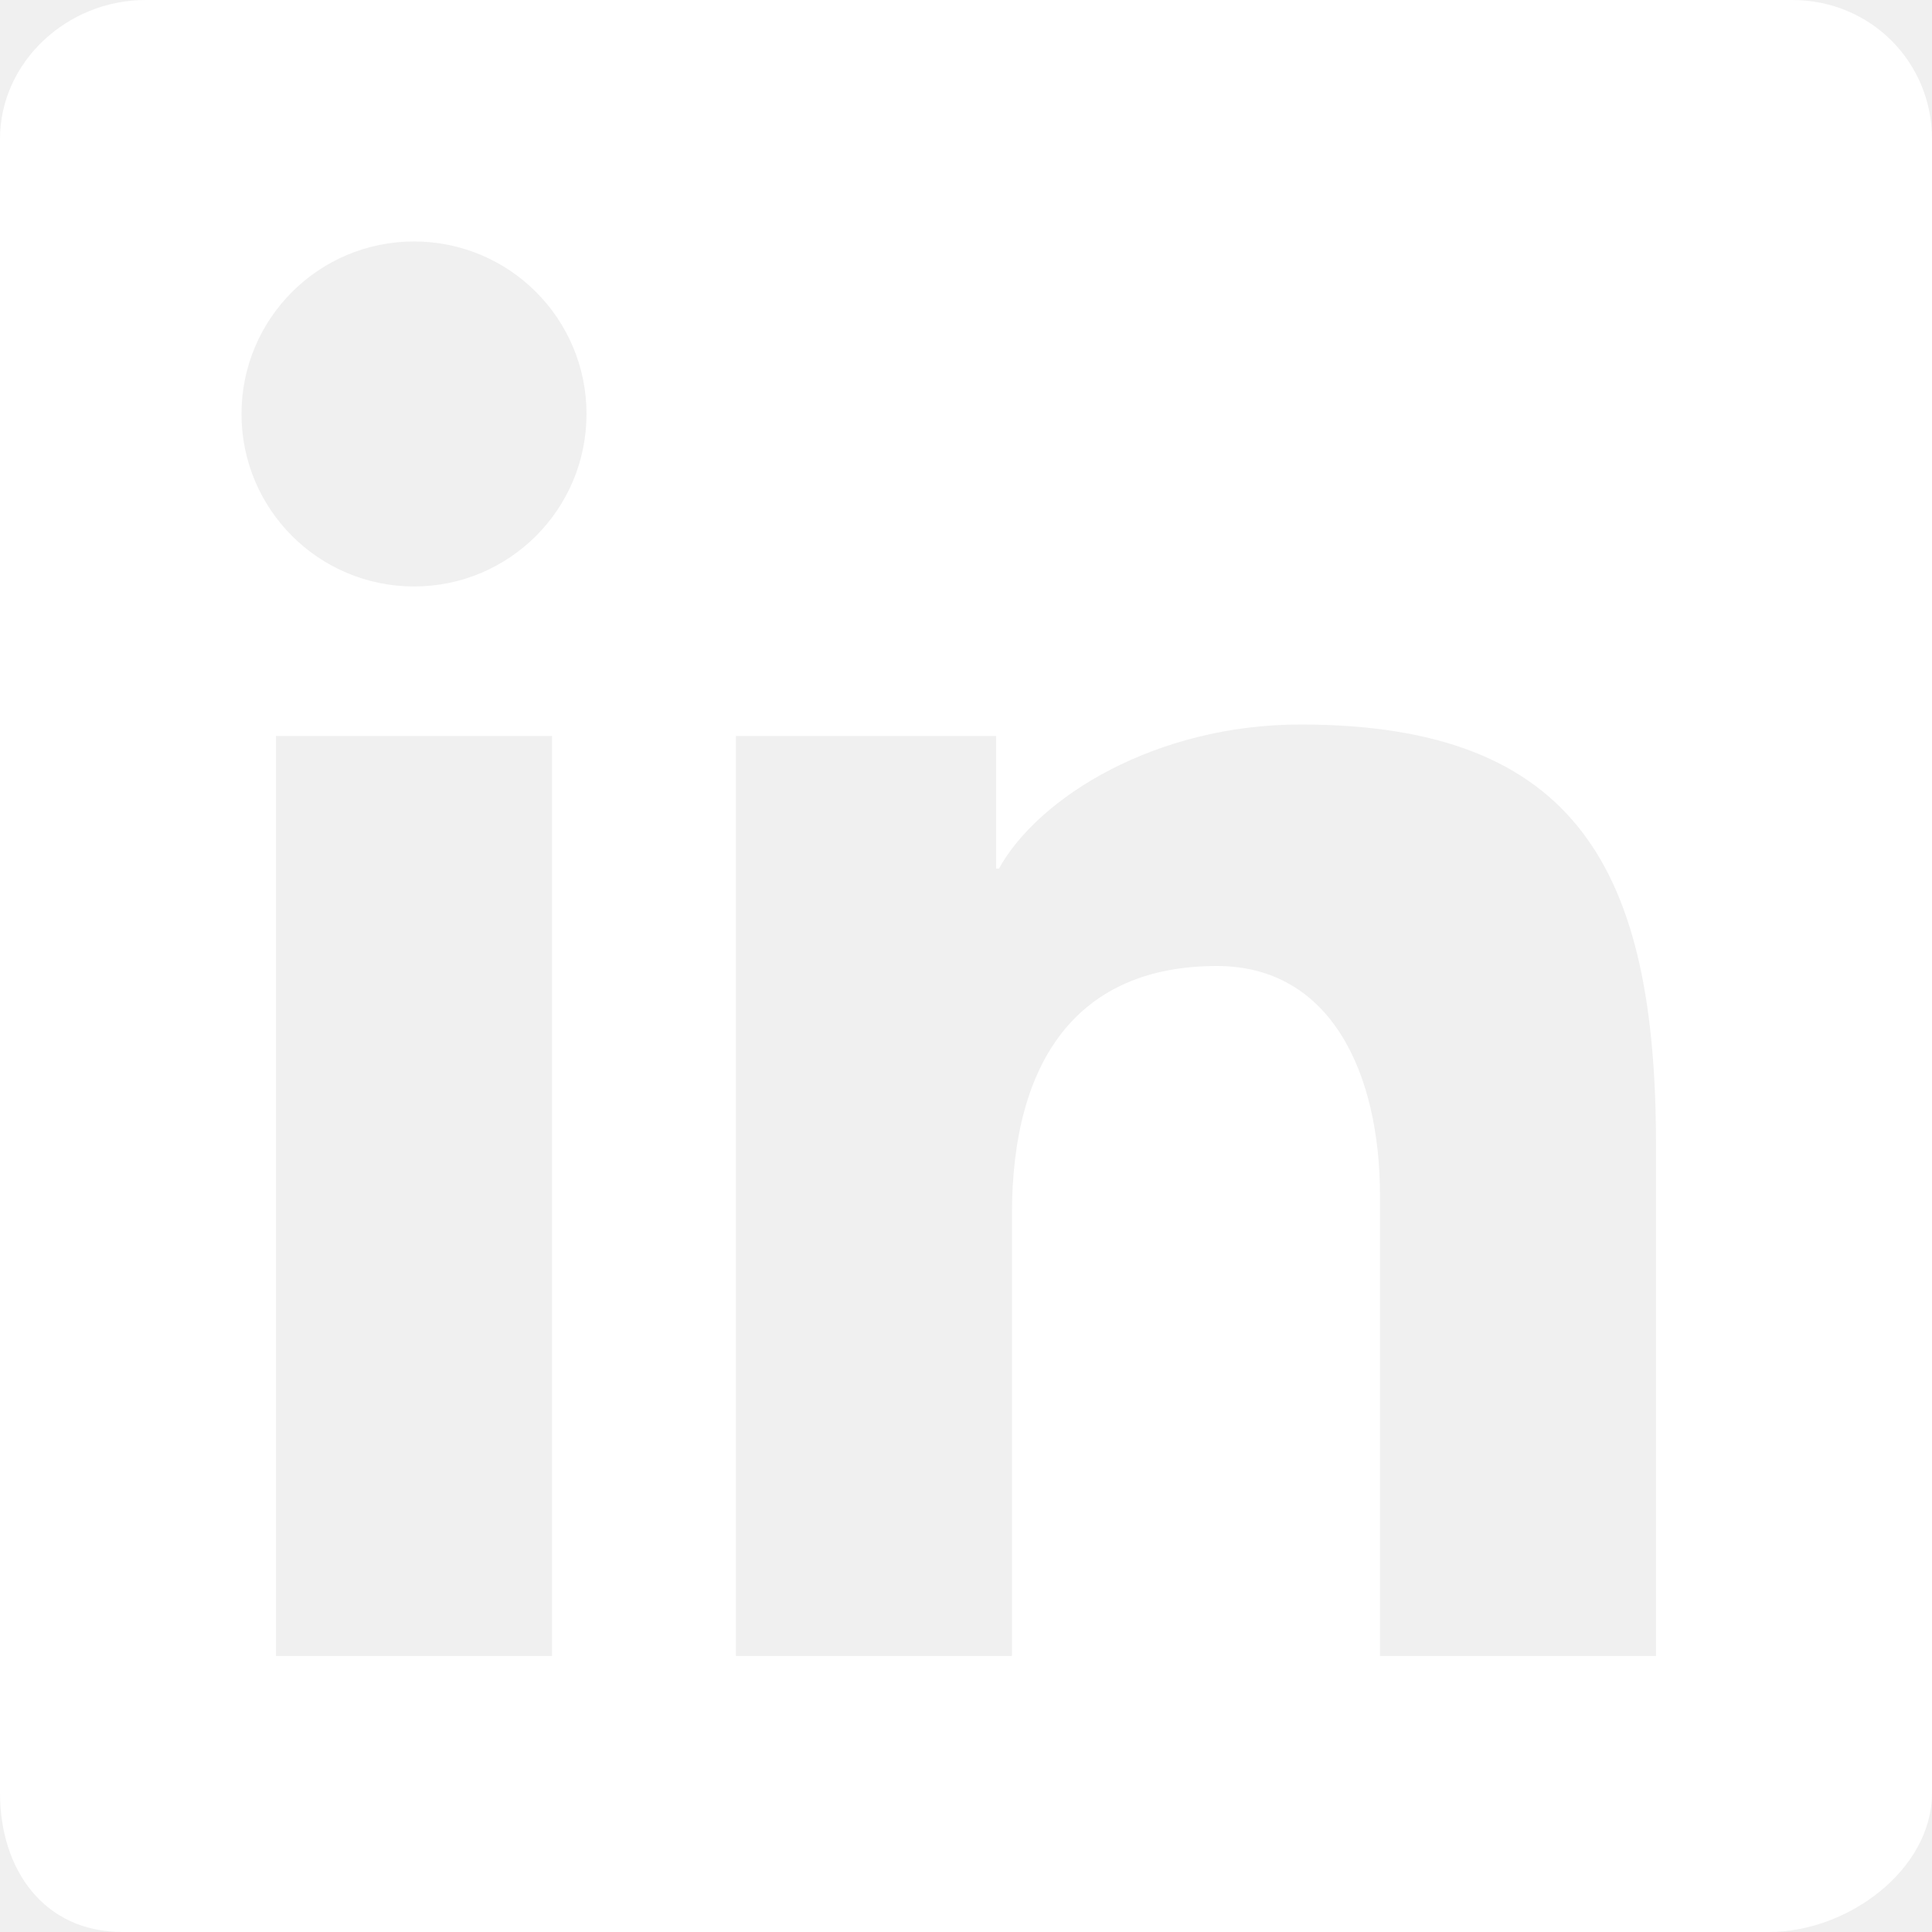
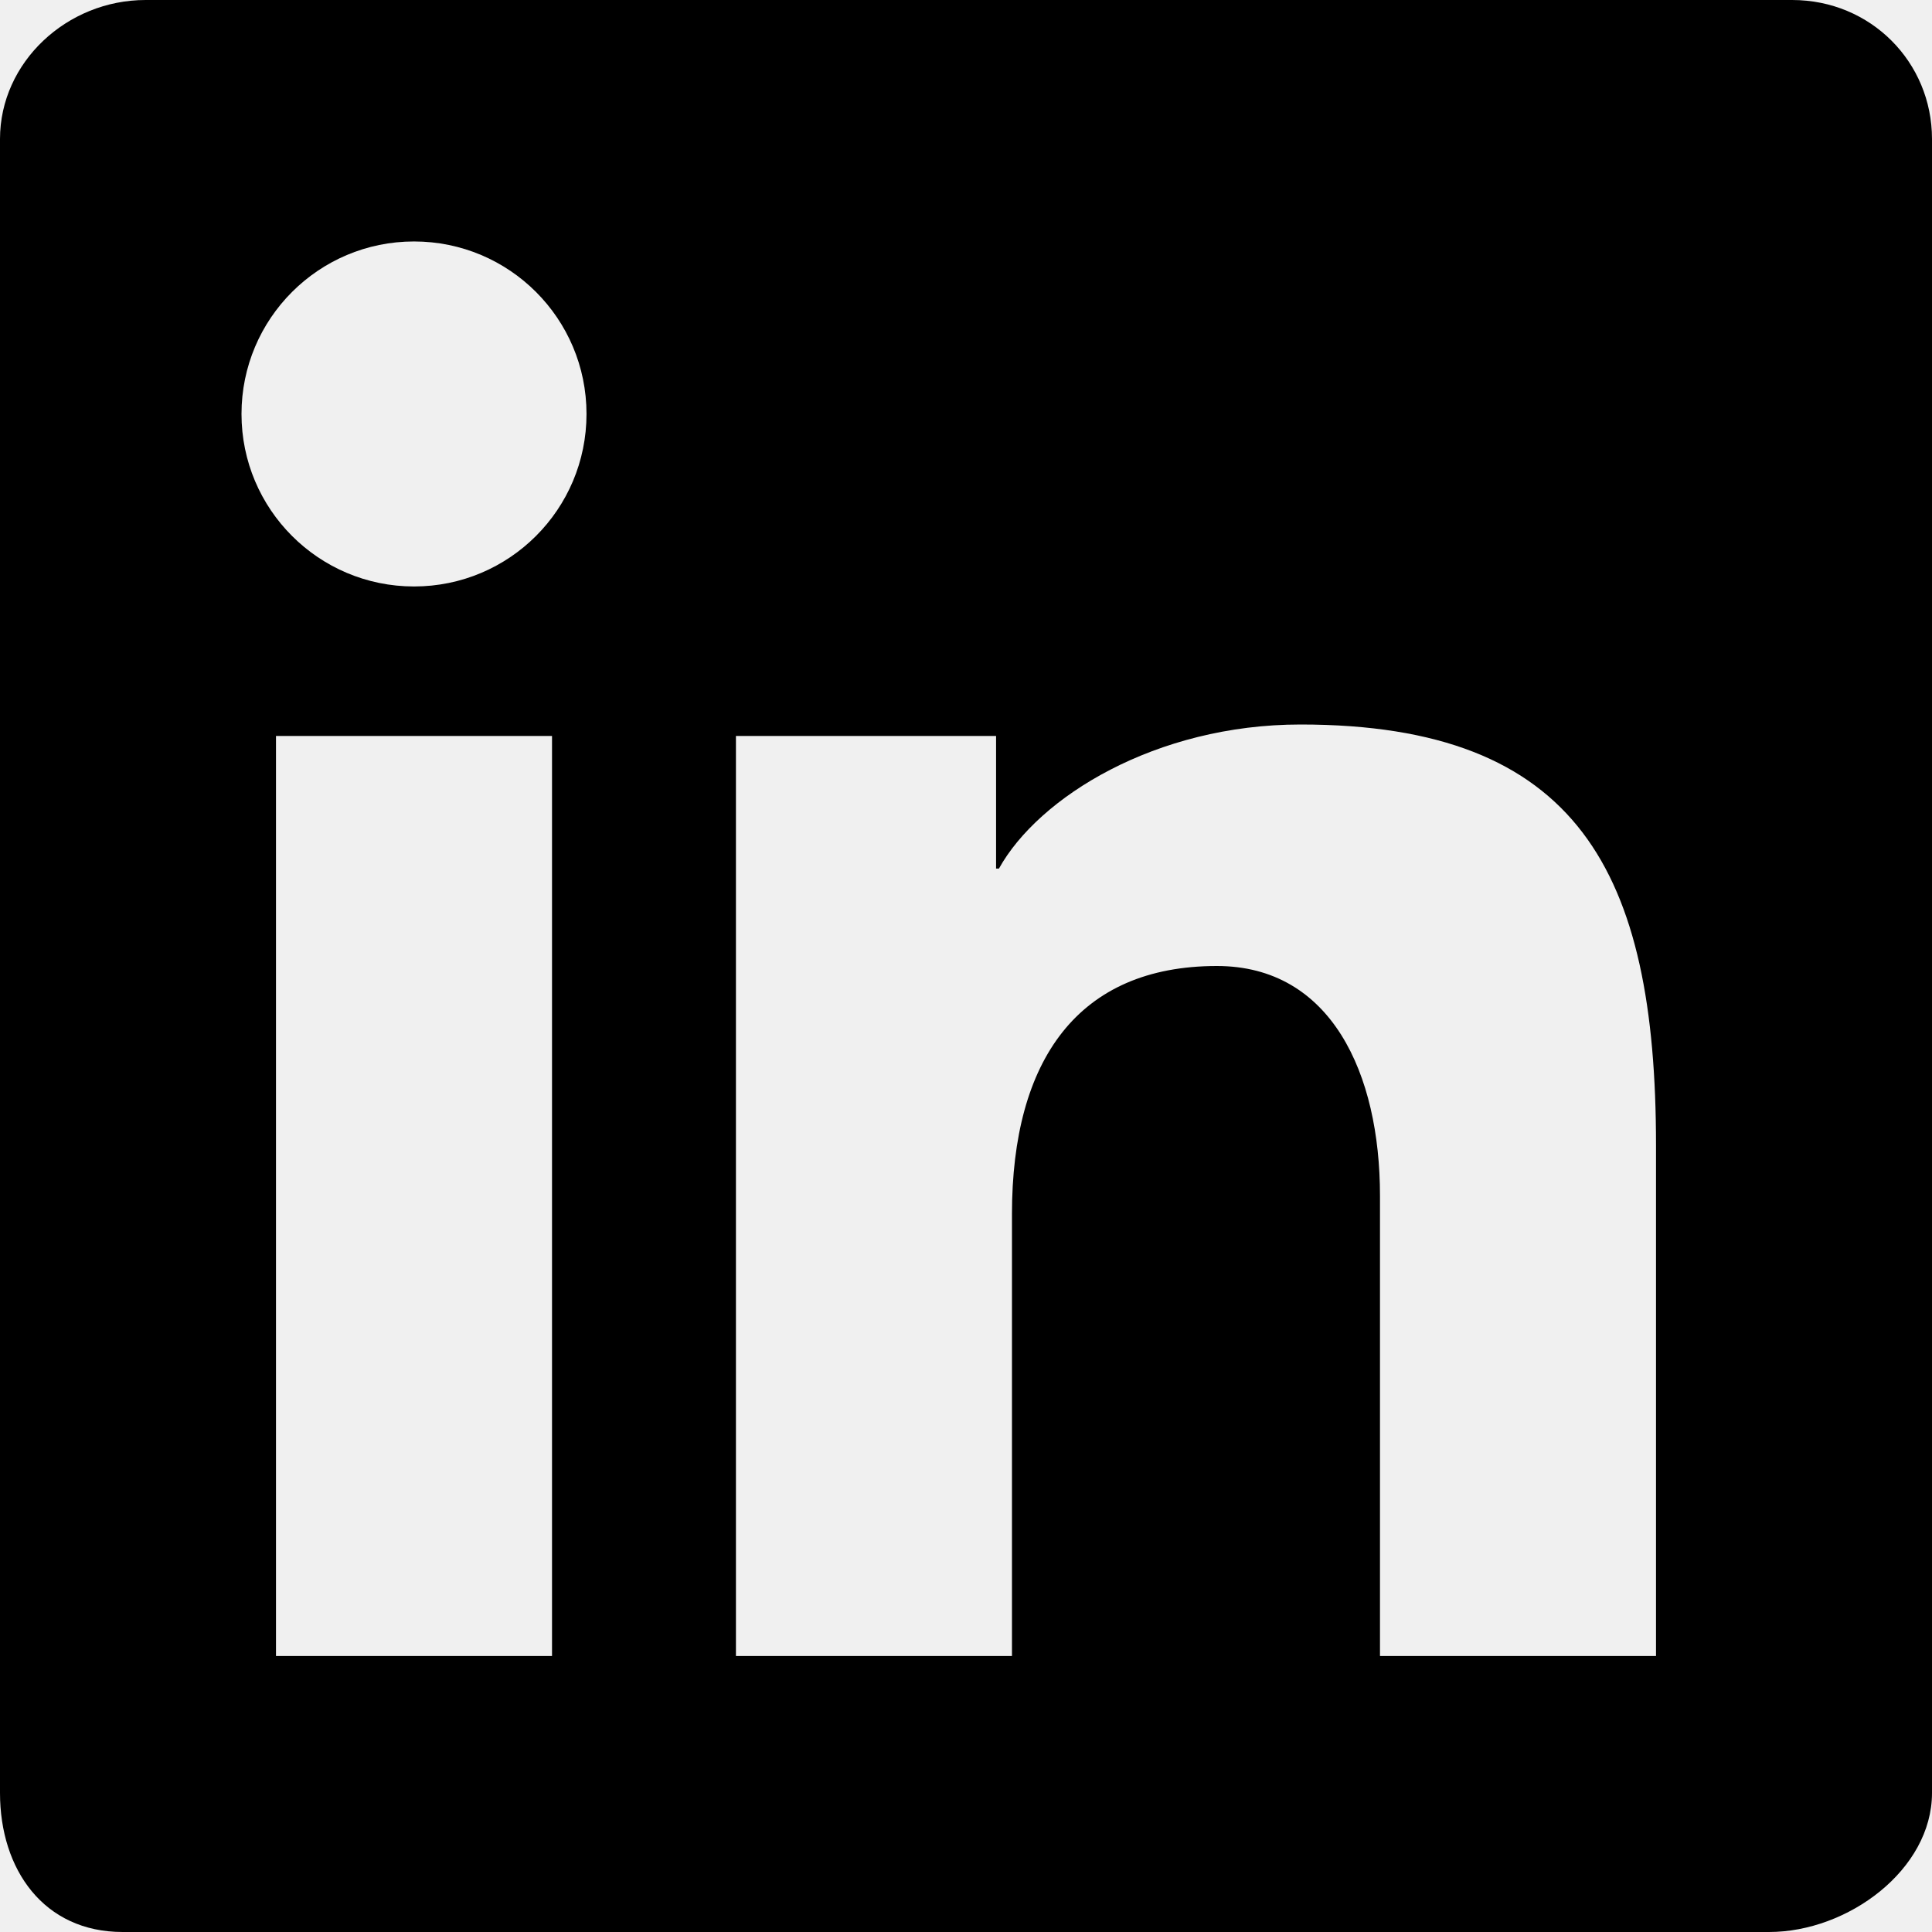
- <svg xmlns="http://www.w3.org/2000/svg" viewBox="0 0 512 512">
+ <svg xmlns="http://www.w3.org/2000/svg" id="Layer_1" version="1.1" viewBox="0 0 512 512">
  <defs>
    <style>
-       .cls-1 {
-         fill: #fff;
+       .st0 {
        fill-rule: evenodd;
      }
    </style>
  </defs>
-   <g id="Layer_1" data-name="Layer 1" image-rendering="optimizeQuality" shape-rendering="geometricPrecision" text-rendering="geometricPrecision">
-     <path class="cls-1" d="M474.92,0H38.59C17.72,0,0,16.5,0,36.84v438.3c0,20.36,11.63,36.86,32.49,36.86h436.33c20.9,0,43.18-16.5,43.18-36.86V36.84c0-20.34-16.19-36.84-37.08-36.84ZM195.04,195.04h68.93v35.14h.76c10.51-18.94,41.54-38.18,79.92-38.18,73.65,0,94.21,39.11,94.21,111.54v135.32h-73.15v-121.98c0-32.43-12.95-60.88-43.23-60.88-36.77,0-54.3,24.89-54.3,65.76v117.1h-73.15v-243.82h0ZM73.14,438.86h73.15v-243.82h-73.15v243.82ZM155.43,109.71c0,25.26-20.46,45.71-45.71,45.71s-45.72-20.46-45.72-45.71,20.46-45.72,45.72-45.72,45.71,20.46,45.71,45.72Z" />
+   <g id="Layer_11" data-name="Layer_1" image-rendering="optimizeQuality" shape-rendering="geometricPrecision" text-rendering="geometricPrecision">
+     <path class="st0" d="M474.92,0H38.59C17.72,0,0,16.5,0,36.84v438.3c0,20.36,11.63,36.86,32.49,36.86h436.33c20.9,0,43.18-16.5,43.18-36.86V36.84c0-20.34-16.19-36.84-37.08-36.84h0ZM195.04,195.04h68.93v35.14h.76c10.51-18.94,41.54-38.18,79.92-38.18,73.65,0,94.21,39.11,94.21,111.54v135.32h-73.15v-121.98c0-32.43-12.95-60.88-43.23-60.88-36.77,0-54.3,24.89-54.3,65.76v117.1h-73.15v-243.82h0ZM73.14,438.86h73.15v-243.82h-73.15s0,243.82,0,243.82ZM155.43,109.71c0,25.26-20.46,45.71-45.71,45.71s-45.72-20.46-45.72-45.71,20.46-45.72,45.72-45.72,45.71,20.46,45.71,45.72Z" />
  </g>
</svg>
